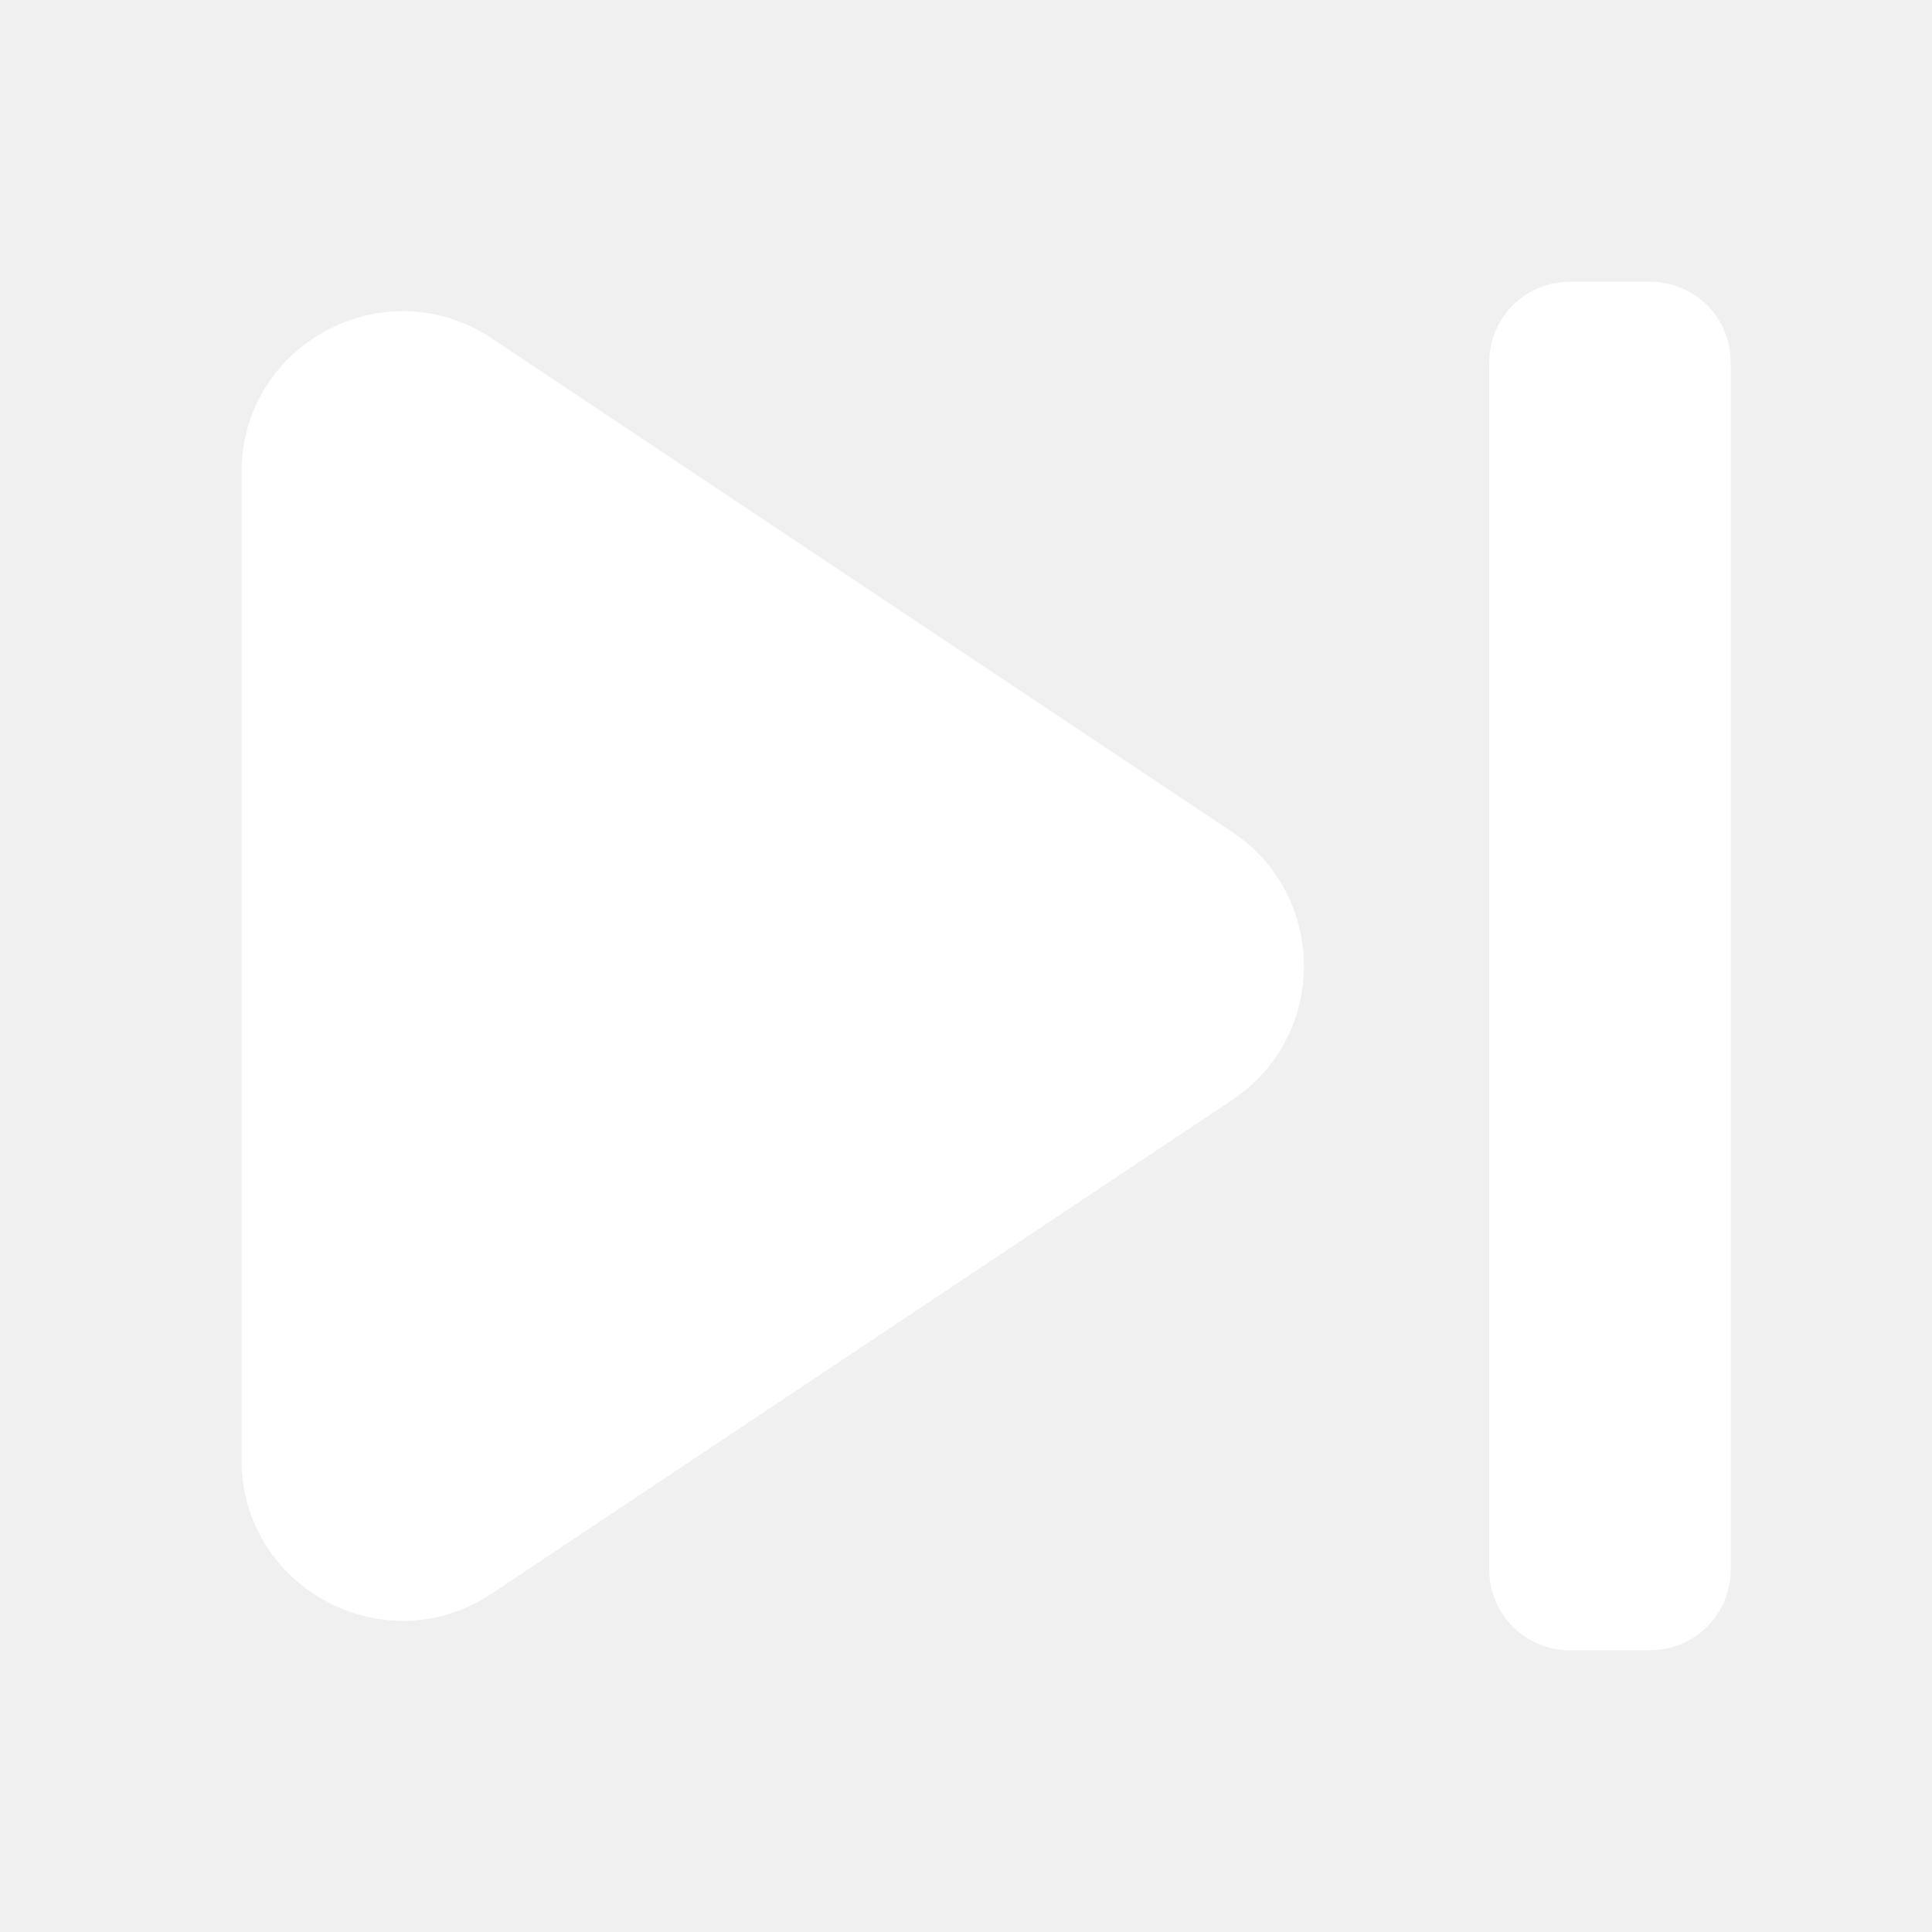
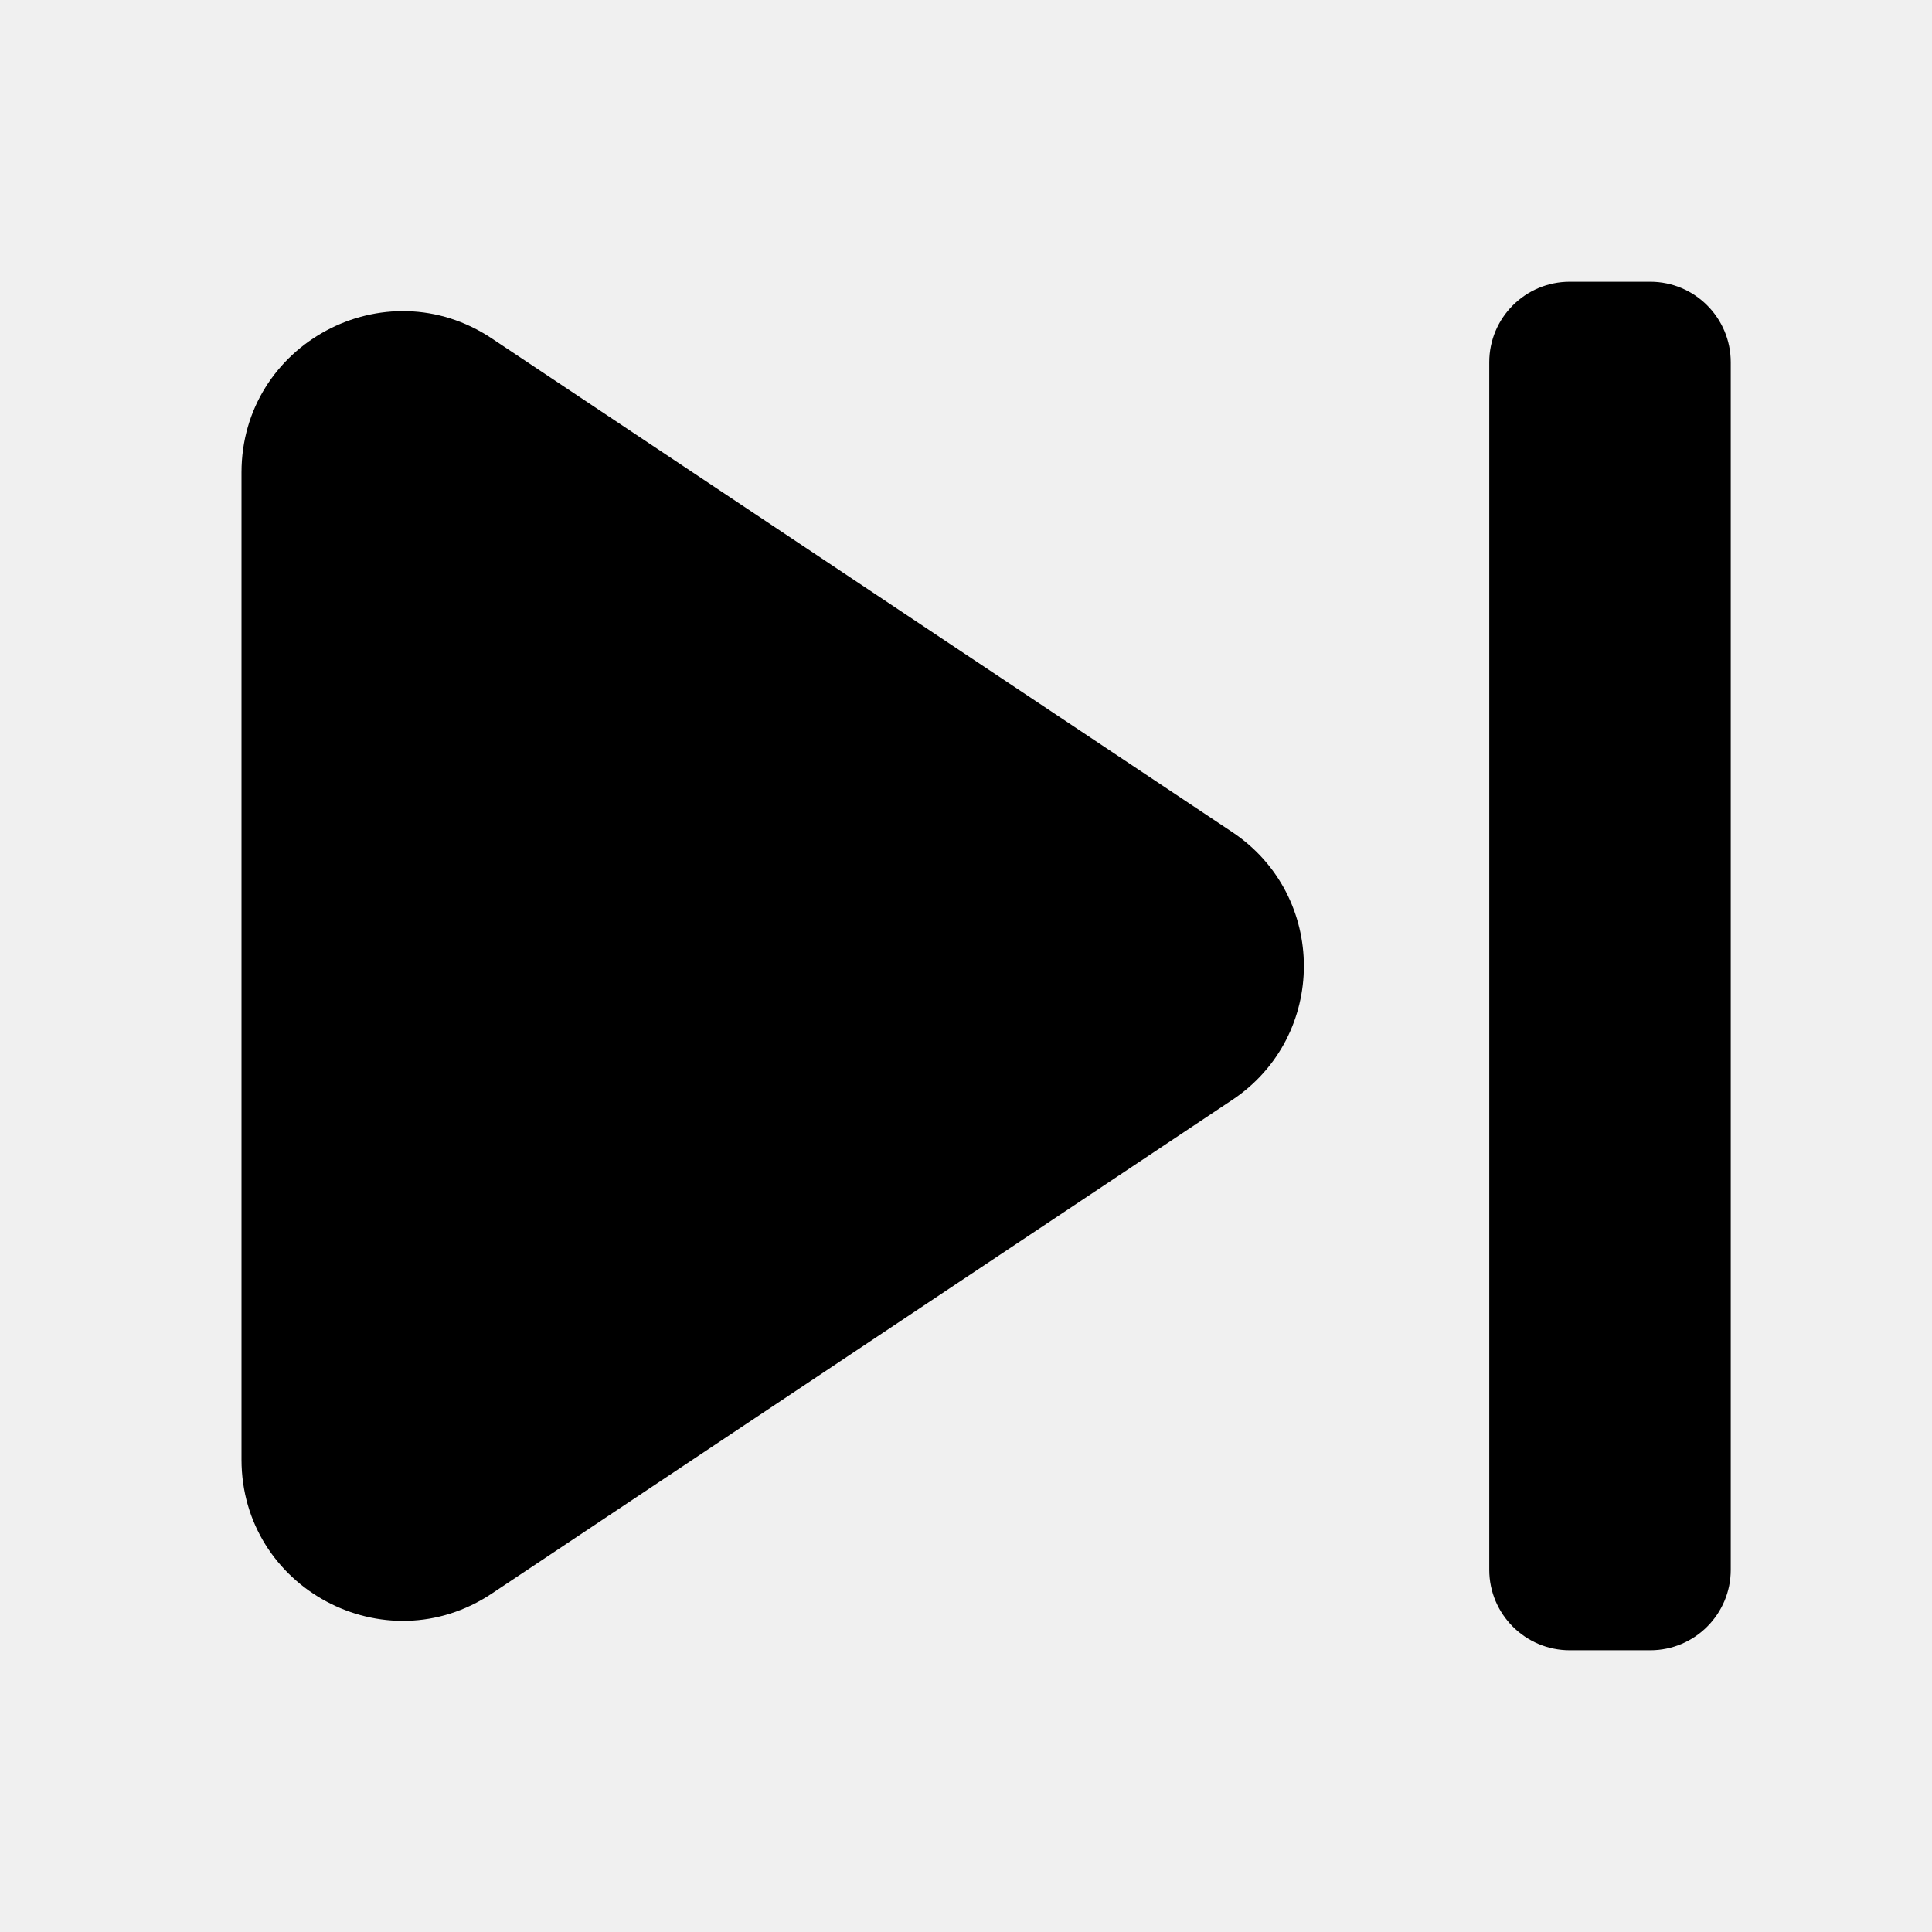
<svg xmlns="http://www.w3.org/2000/svg" width="800px" height="800px" viewBox="0 0 24 24" fill="none">
-   <path d="M21.5 4.5C21.5 3.948 21.052 3.5 20.5 3.5H19.5C18.948 3.5 18.5 3.948 18.5 4.5V19.5C18.5 20.052 18.948 20.5 19.5 20.5H20.5C21.052 20.5 21.5 20.052 21.5 19.5V4.5Z" fill="#ffffff" />
-   <path d="M3 5.869C3 4.271 4.78 3.318 6.109 4.204L15.307 10.336C16.494 11.128 16.494 12.873 15.307 13.664L6.109 19.796C4.78 20.682 3 19.729 3 18.131V5.869Z" fill="#ffffff" />
+   <path d="M21.5 4.5C21.5 3.948 21.052 3.5 20.5 3.5H19.5C18.948 3.5 18.5 3.948 18.5 4.5V19.5C18.5 20.052 18.948 20.5 19.5 20.5H20.5C21.052 20.5 21.5 20.052 21.5 19.5V4.5Z" fill="#000000" />
+   <path d="M3 5.869C3 4.271 4.78 3.318 6.109 4.204L15.307 10.336C16.494 11.128 16.494 12.873 15.307 13.664L6.109 19.796C4.78 20.682 3 19.729 3 18.131V5.869Z" fill="#000000" />
</svg>
